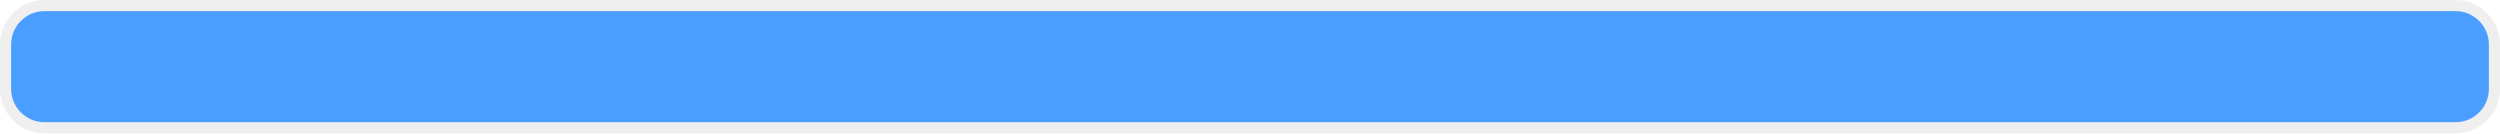
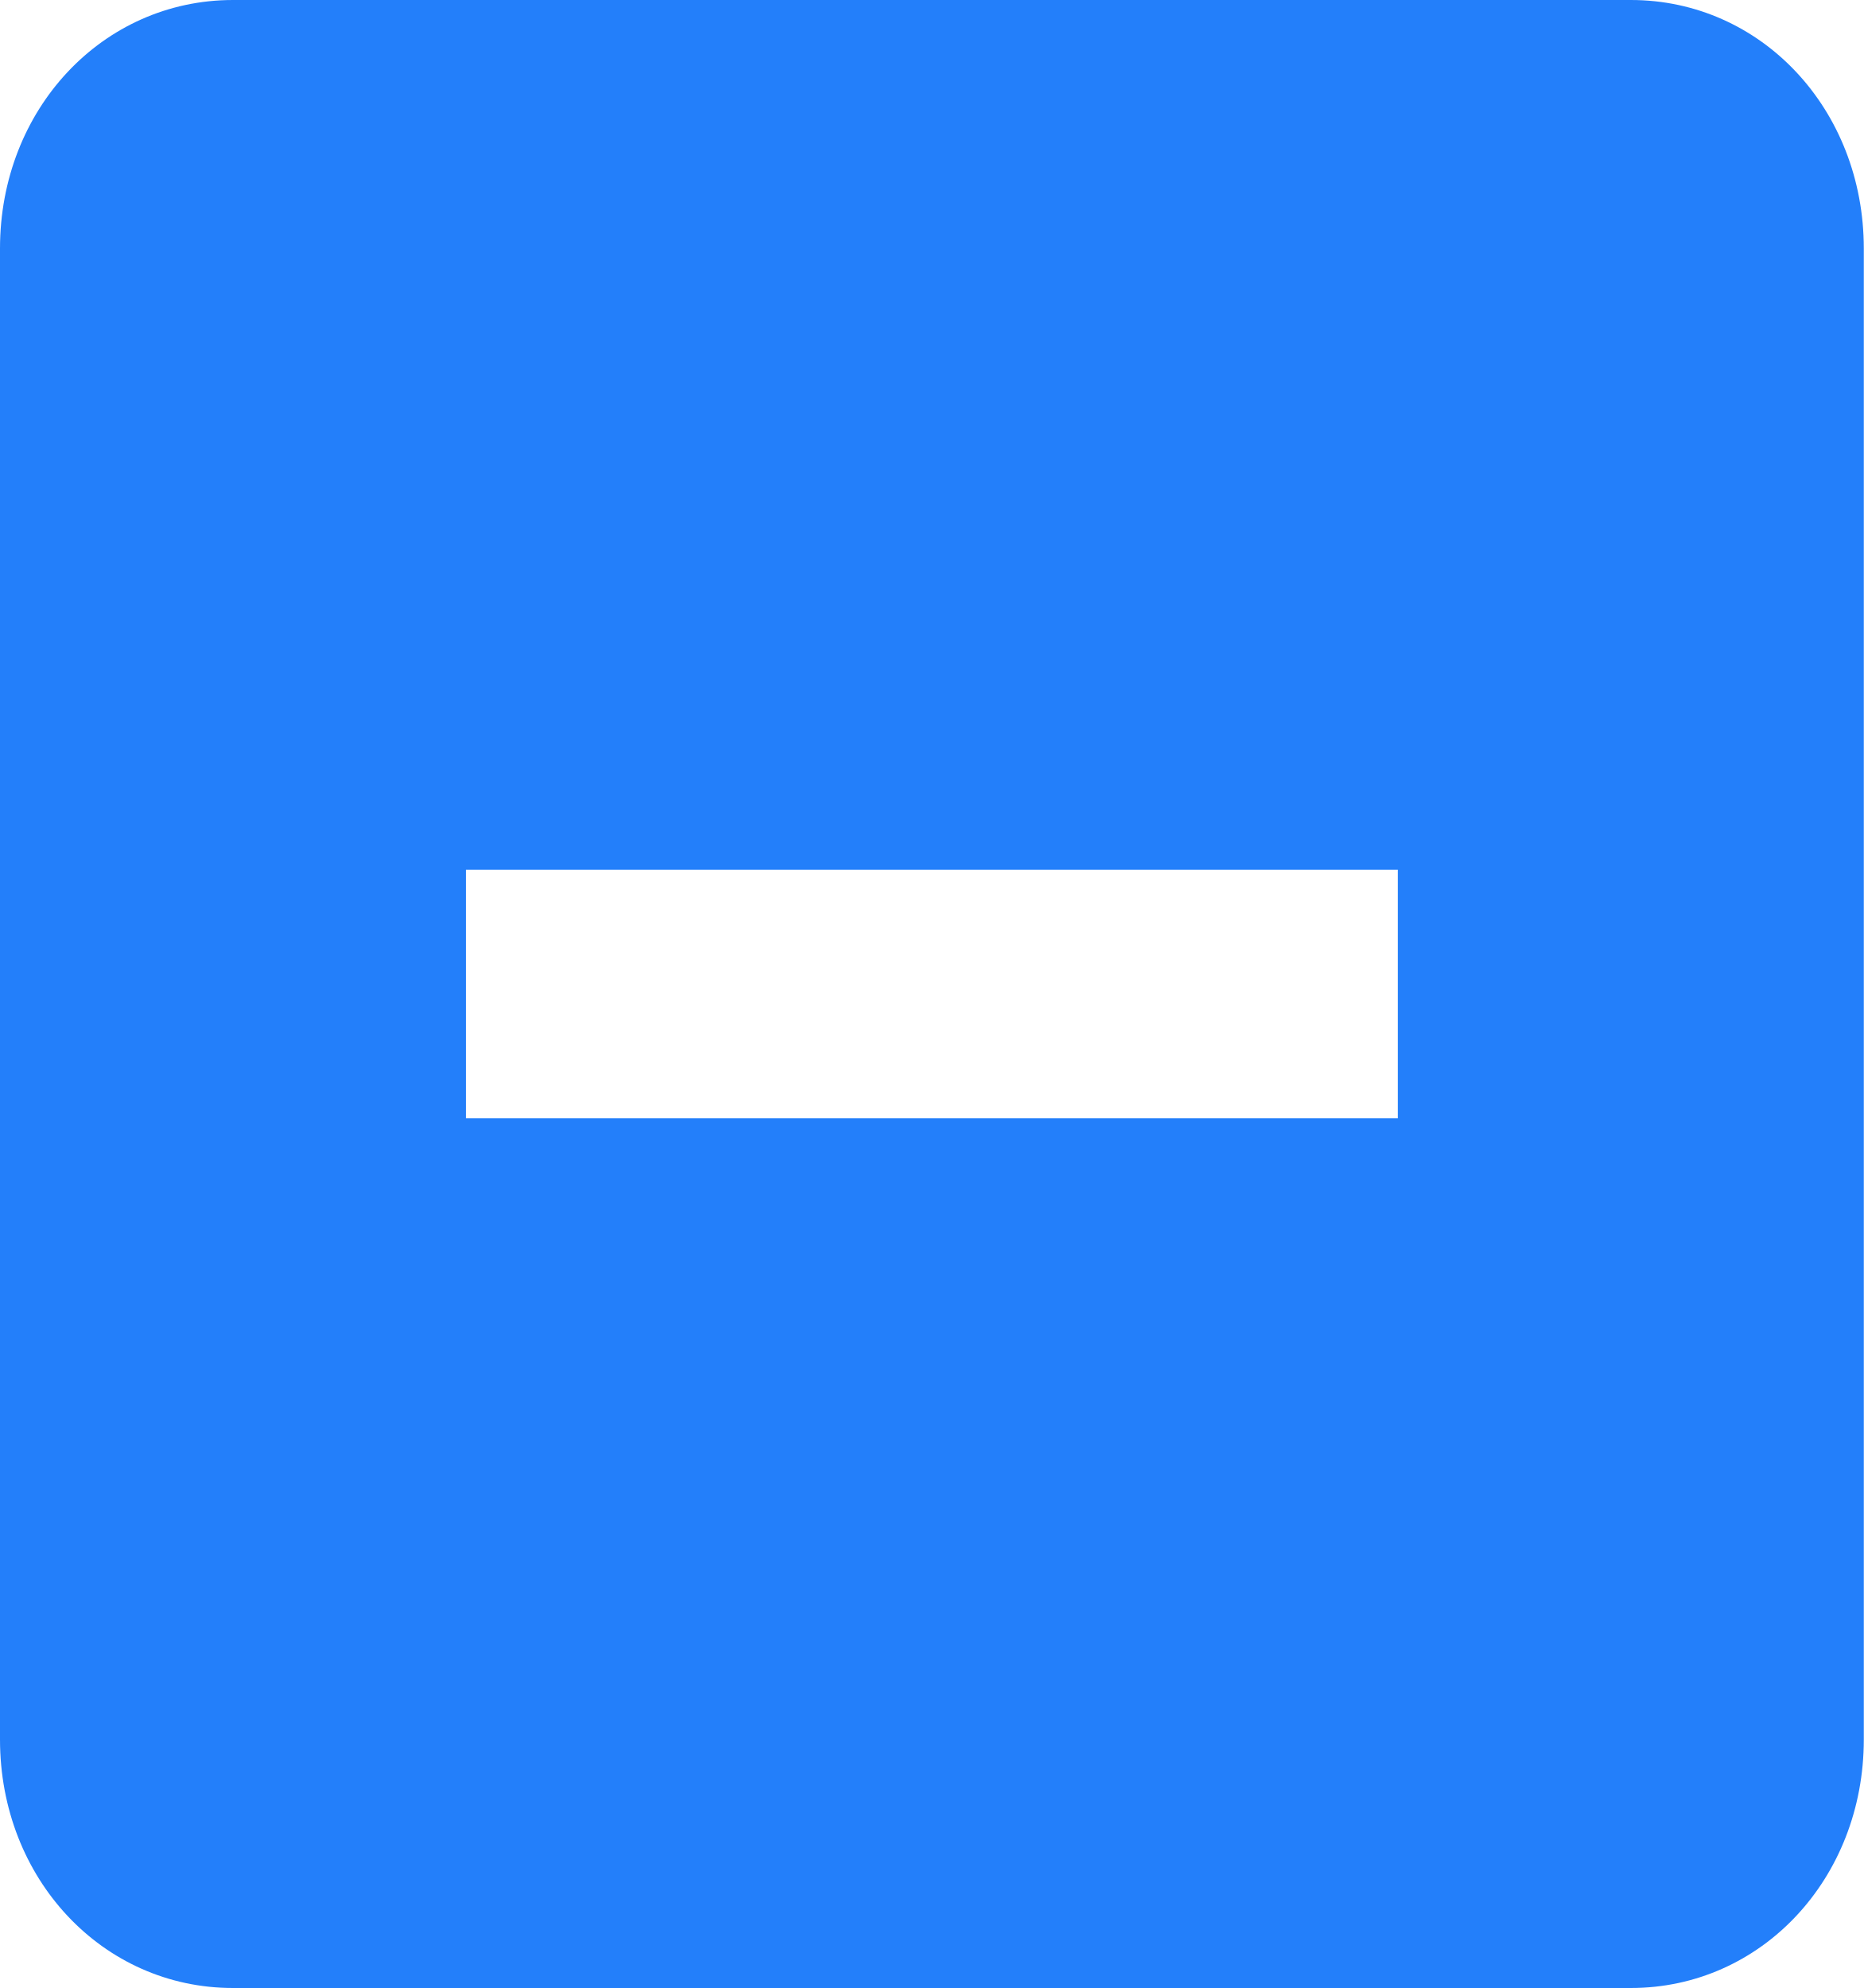
- <svg xmlns="http://www.w3.org/2000/svg" version="1.1" width="225px" height="12px">
-   <g transform="matrix(1 0 0 1 -1120 -838 )">
-     <path d="M 1121 842  A 3 3 0 0 1 1124 839 L 1341 839  A 3 3 0 0 1 1344 842 L 1344 846  A 3 3 0 0 1 1341 849 L 1124 849  A 3 3 0 0 1 1121 846 L 1121 842  Z " fill-rule="nonzero" fill="#4a9eff" stroke="none" />
-     <path d="M 1120.5 842  A 3.5 3.5 0 0 1 1124 838.5 L 1341 838.5  A 3.5 3.5 0 0 1 1344.5 842 L 1344.5 846  A 3.5 3.5 0 0 1 1341 849.5 L 1124 849.5  A 3.5 3.5 0 0 1 1120.5 846 L 1120.5 842  Z " stroke-width="1" stroke="#797979" fill="none" stroke-opacity="0.118" />
+ <svg xmlns="http://www.w3.org/2000/svg" version="1.1" width="15px" height="16px">
+   <g transform="matrix(1 0 0 1 -44 -345 )">
+     <path d="M 1.875 16  C 0.825 16  0 15.12  0 14  L 0 2  C 0 0.88  0.825 0  1.875 0  L 13.125 0  C 14.175 0  15 0.88  15 2  L 15 14  C 15 15.12  14.175 16  13.125 16  L 1.875 16  Z M 3.75 7  L 3.75 9  L 11.25 9  L 11.25 7  L 3.75 7  Z " fill-rule="nonzero" fill="#237ffa" stroke="none" transform="matrix(1 0 0 1 44 345 )" />
  </g>
</svg>
